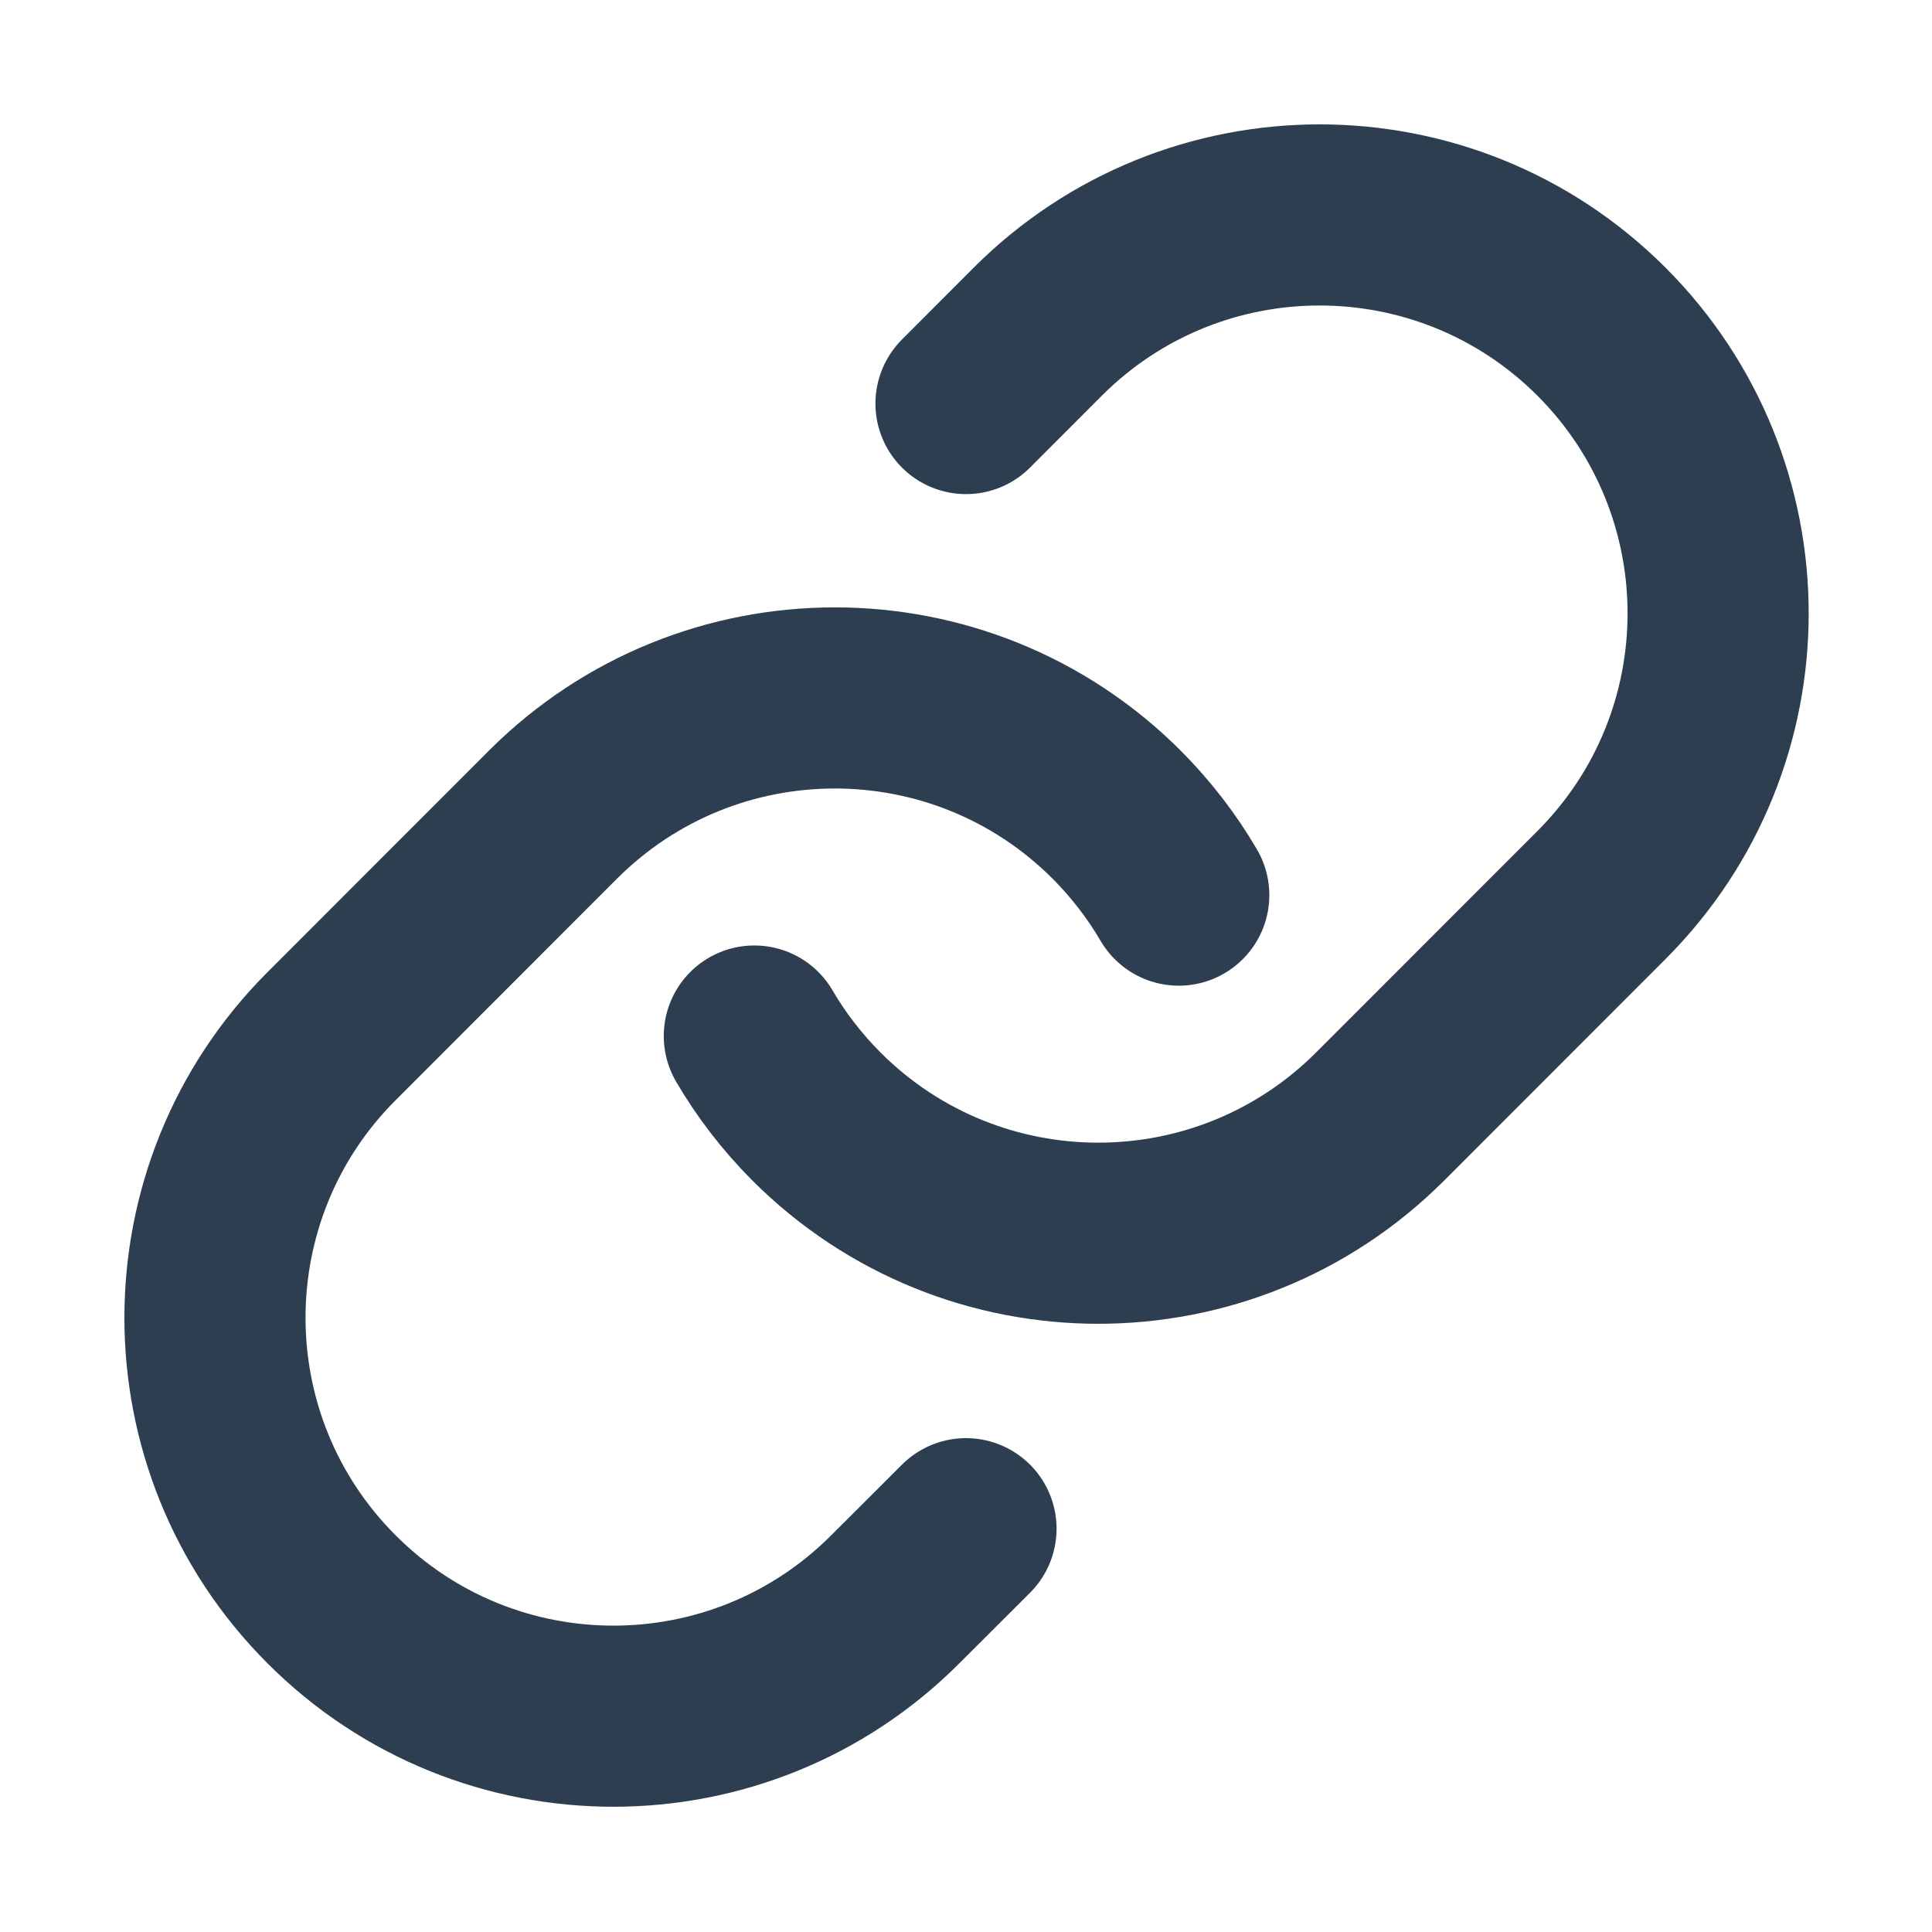
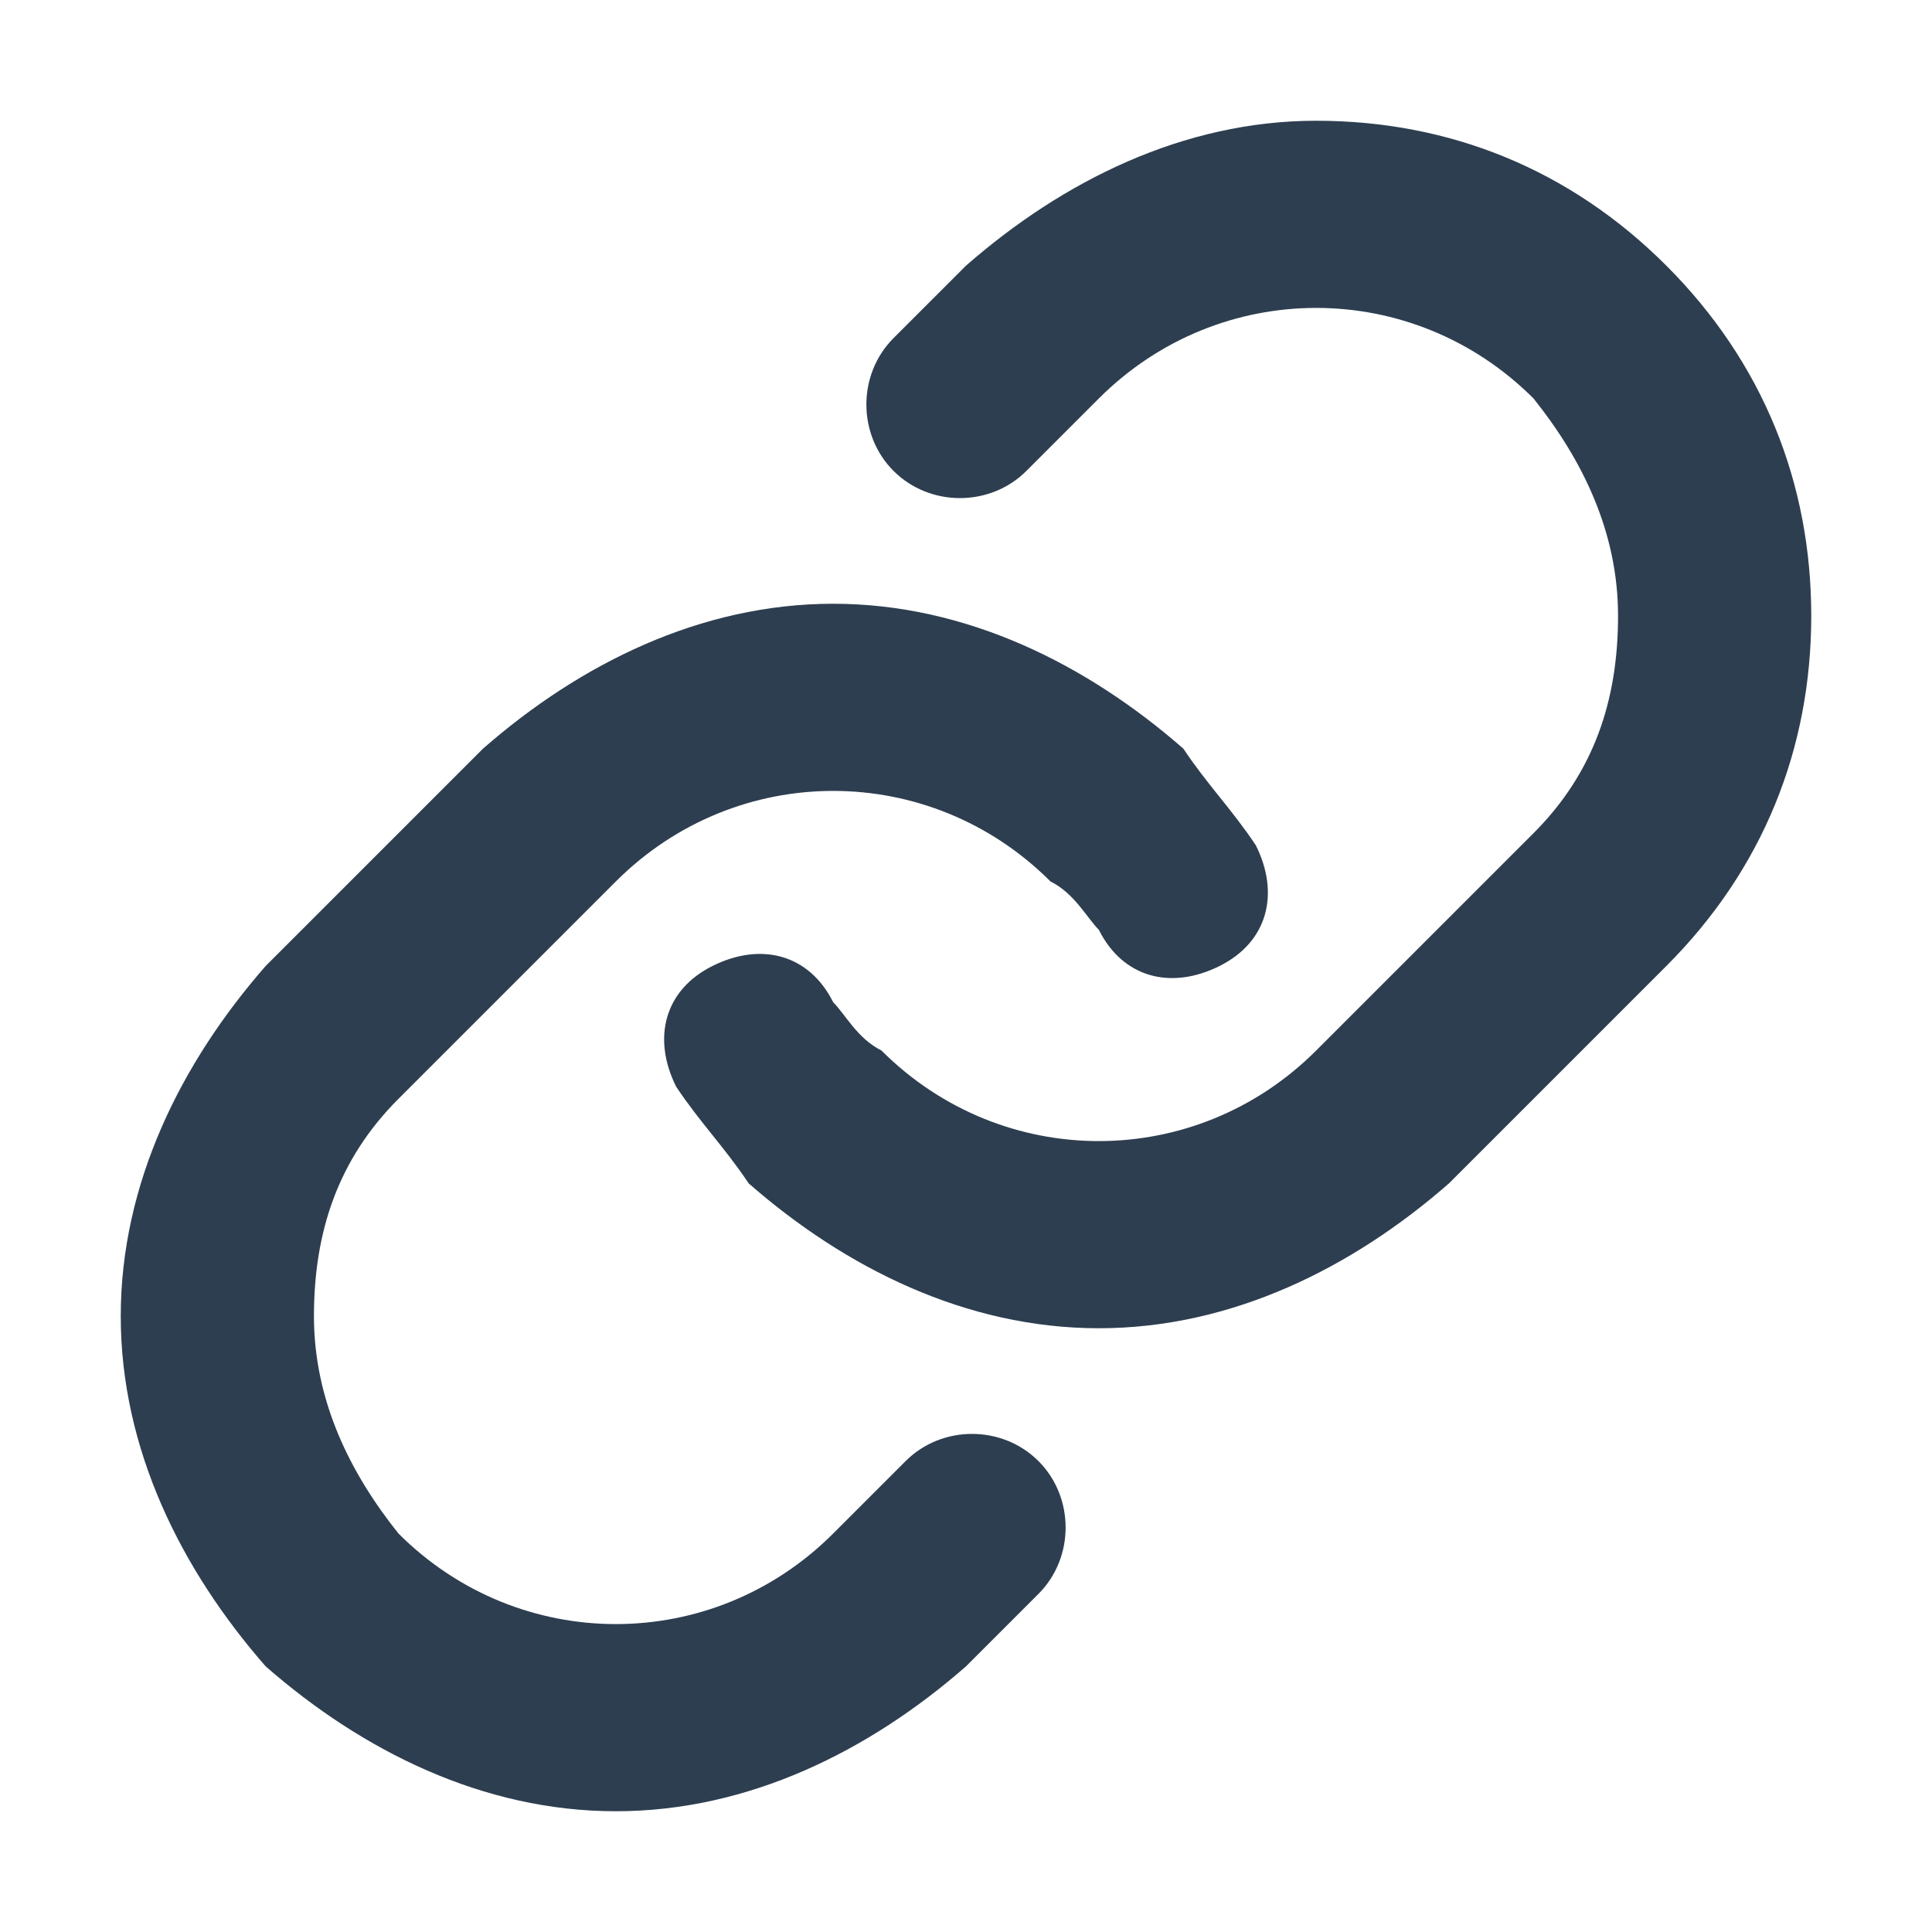
<svg xmlns="http://www.w3.org/2000/svg" width="16" height="16" viewBox="0 0 16 16" fill="none">
-   <path d="M6.247 8.58C6.386 8.818 6.558 9.042 6.762 9.247C8.051 10.535 10.14 10.535 11.429 9.247L13.262 7.413C14.551 6.124 14.551 4.035 13.262 2.746C11.973 1.458 9.884 1.458 8.595 2.746L8 3.342M9.762 7.413C9.623 7.175 9.451 6.951 9.247 6.746C7.958 5.458 5.869 5.458 4.58 6.746L2.747 8.58C1.458 9.868 1.458 11.958 2.747 13.246C4.035 14.535 6.125 14.535 7.413 13.246L8 12.66" stroke="#2D3E50" stroke-width="1.5" stroke-linecap="round" stroke-linejoin="round" />
+   <path d="M5.1 15C4 15 3 14.5 2.2 13.8C1.5 13 1 12 1 10.9C1 9.8 1.5 8.8 2.2 8L4 6.2C4.8 5.5 5.8 5 6.9 5C8 5 9 5.5 9.8 6.2C10 6.5 10.2 6.7 10.4 7C10.6 7.4 10.5 7.8 10.1 8C9.7 8.2 9.3 8.1 9.1 7.7C9 7.6 8.9 7.4 8.7 7.3C7.7 6.3 6.1 6.3 5.1 7.3L3.3 9.1C2.8 9.6 2.6 10.2 2.6 10.9C2.6 11.6 2.9 12.2 3.3 12.7C4.3 13.7 5.9 13.7 6.9 12.7L7.5 12.1C7.8 11.8 8.3 11.8 8.6 12.1C8.9 12.4 8.9 12.9 8.6 13.2L8 13.8C7.2 14.5 6.2 15 5.1 15ZM9.1 11C8 11 7 10.5 6.2 9.8C6 9.5 5.8 9.3 5.6 9C5.4 8.6 5.5 8.2 5.9 8C6.3 7.8 6.7 7.9 6.9 8.3C7 8.4 7.1 8.6 7.3 8.7C8.3 9.7 9.9 9.7 10.9 8.7L12.7 6.9C13.2 6.4 13.4 5.8 13.4 5.1C13.4 4.4 13.1 3.8 12.7 3.3C11.7 2.3 10.1 2.3 9.1 3.3L8.5 3.9C8.2 4.2 7.7 4.2 7.4 3.9C7.1 3.6 7.1 3.1 7.4 2.8L8 2.2C8.8 1.5 9.8 1 10.9 1C12 1 13 1.4 13.8 2.2C14.6 3 15 4 15 5.1C15 6.2 14.6 7.2 13.8 8L12 9.8C11.2 10.5 10.2 11 9.1 11Z" fill="#2D3E50" />
</svg>
